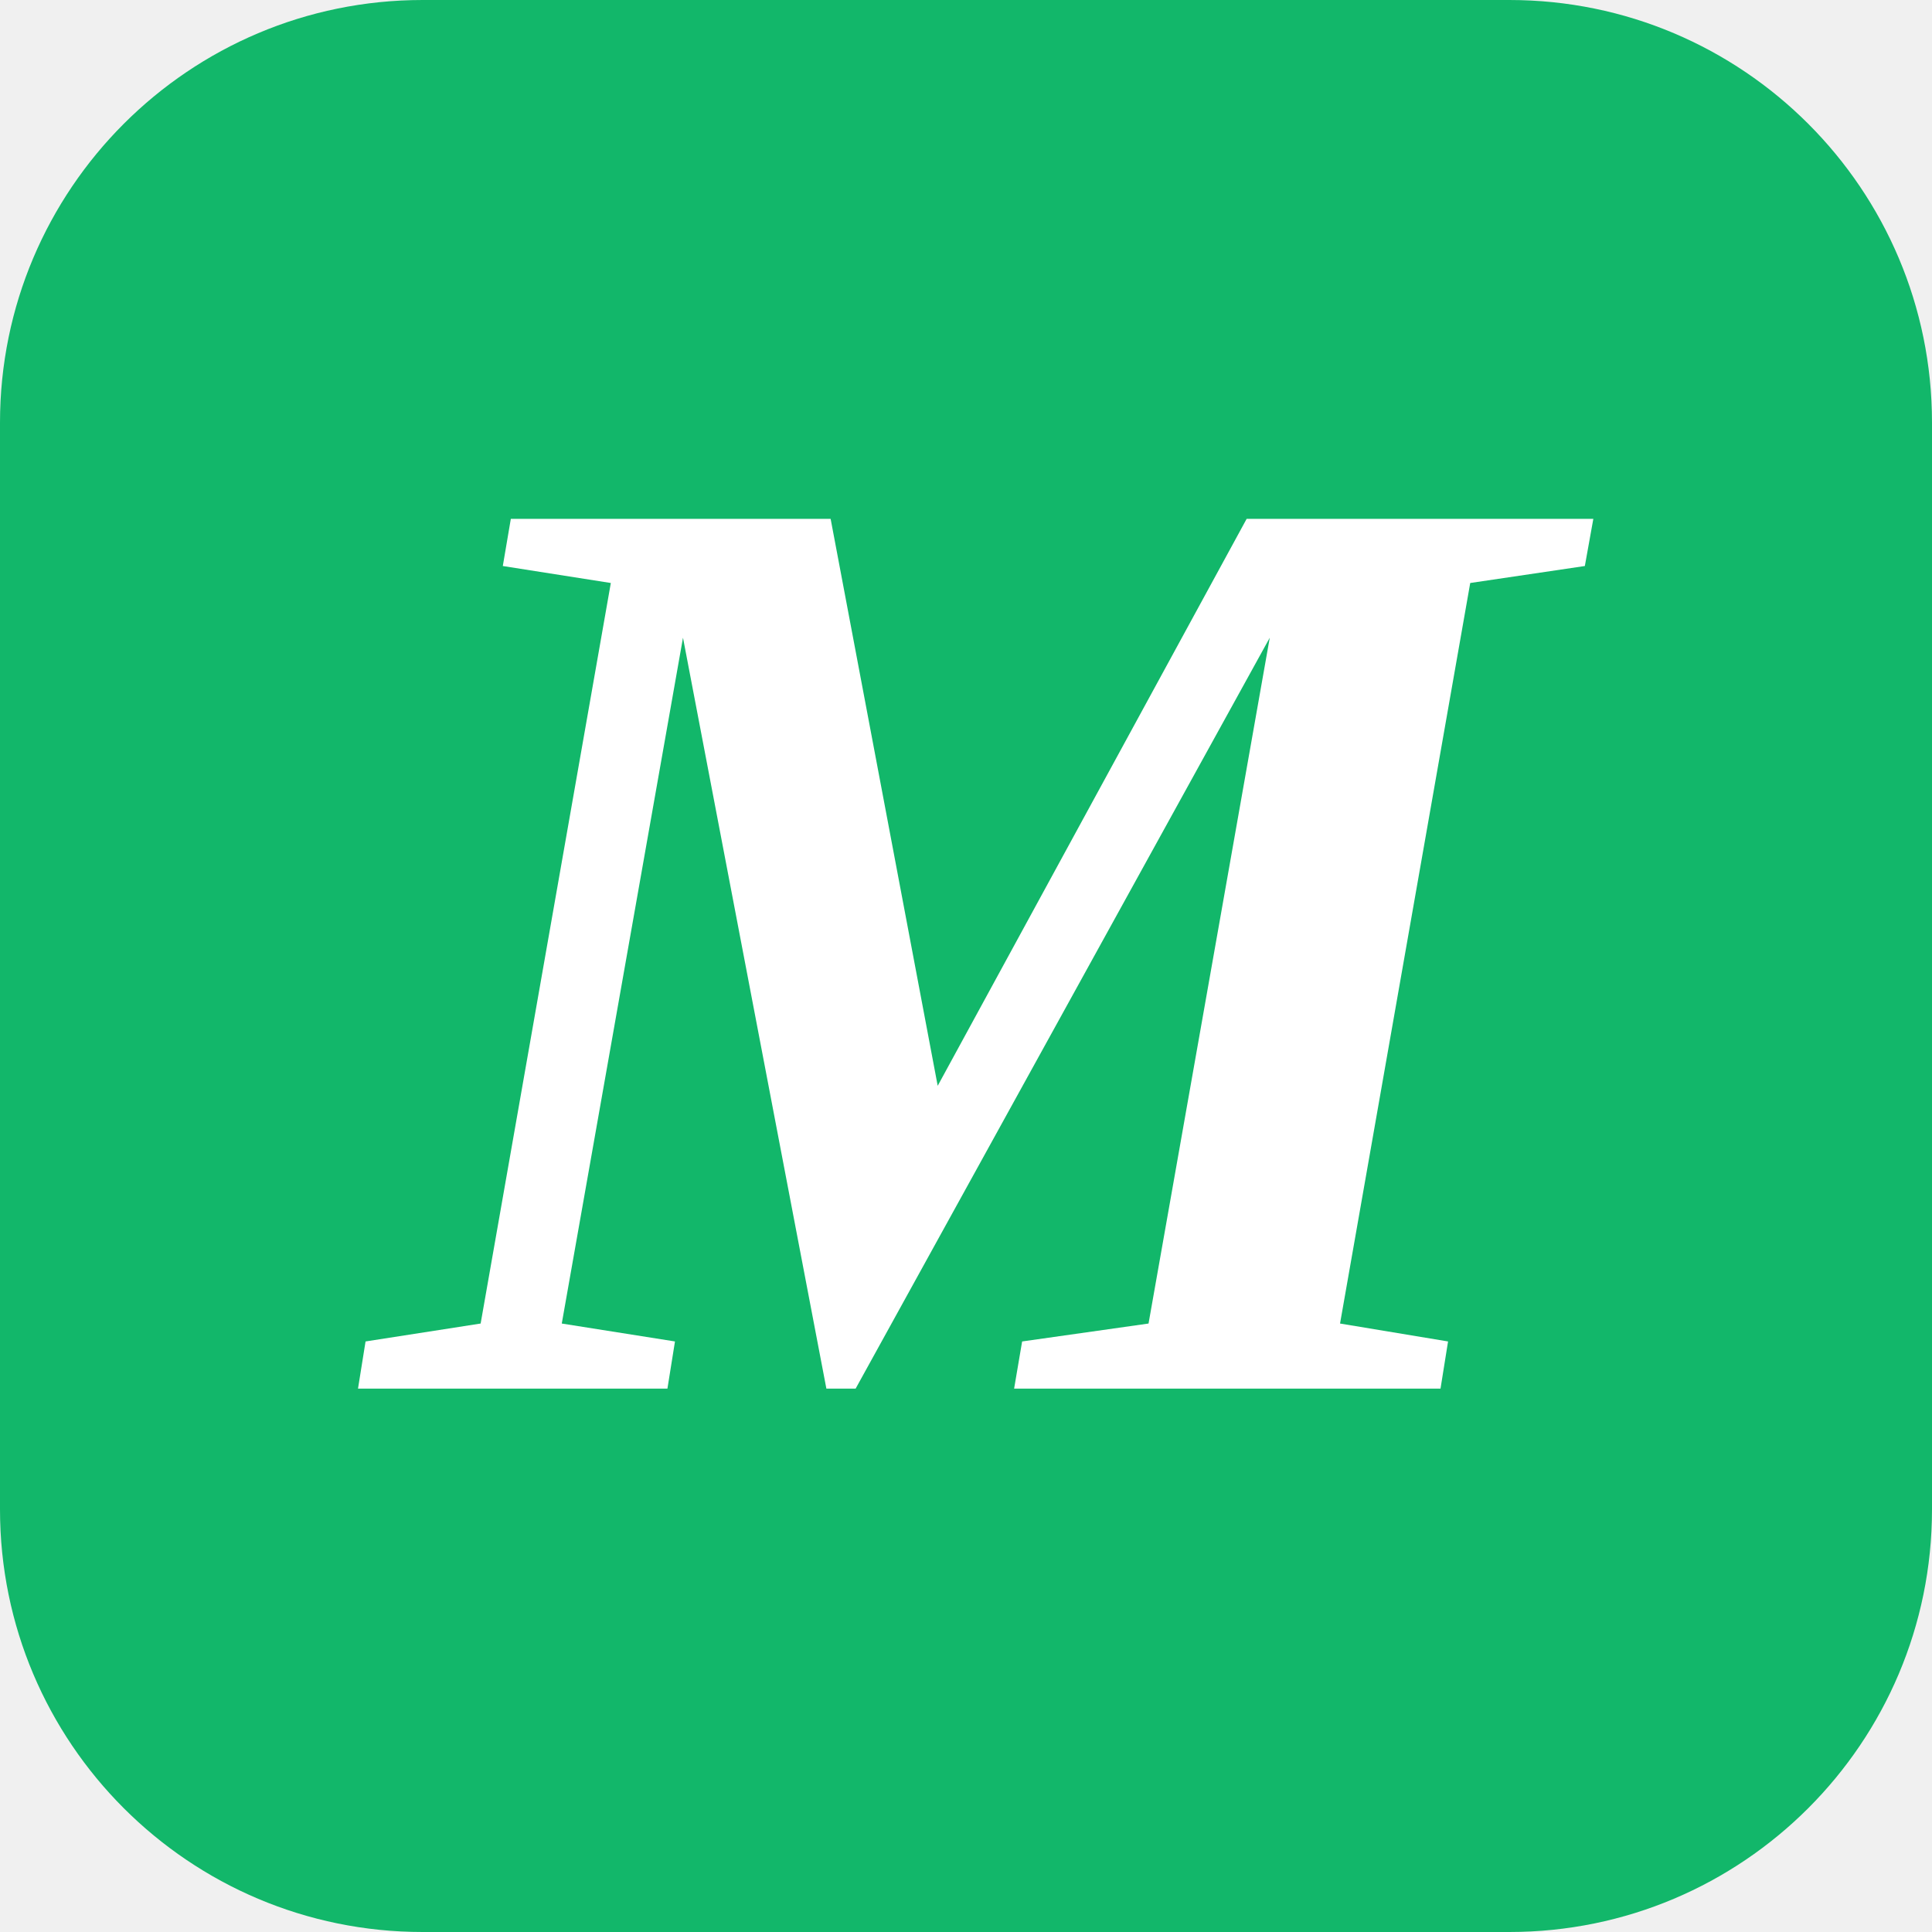
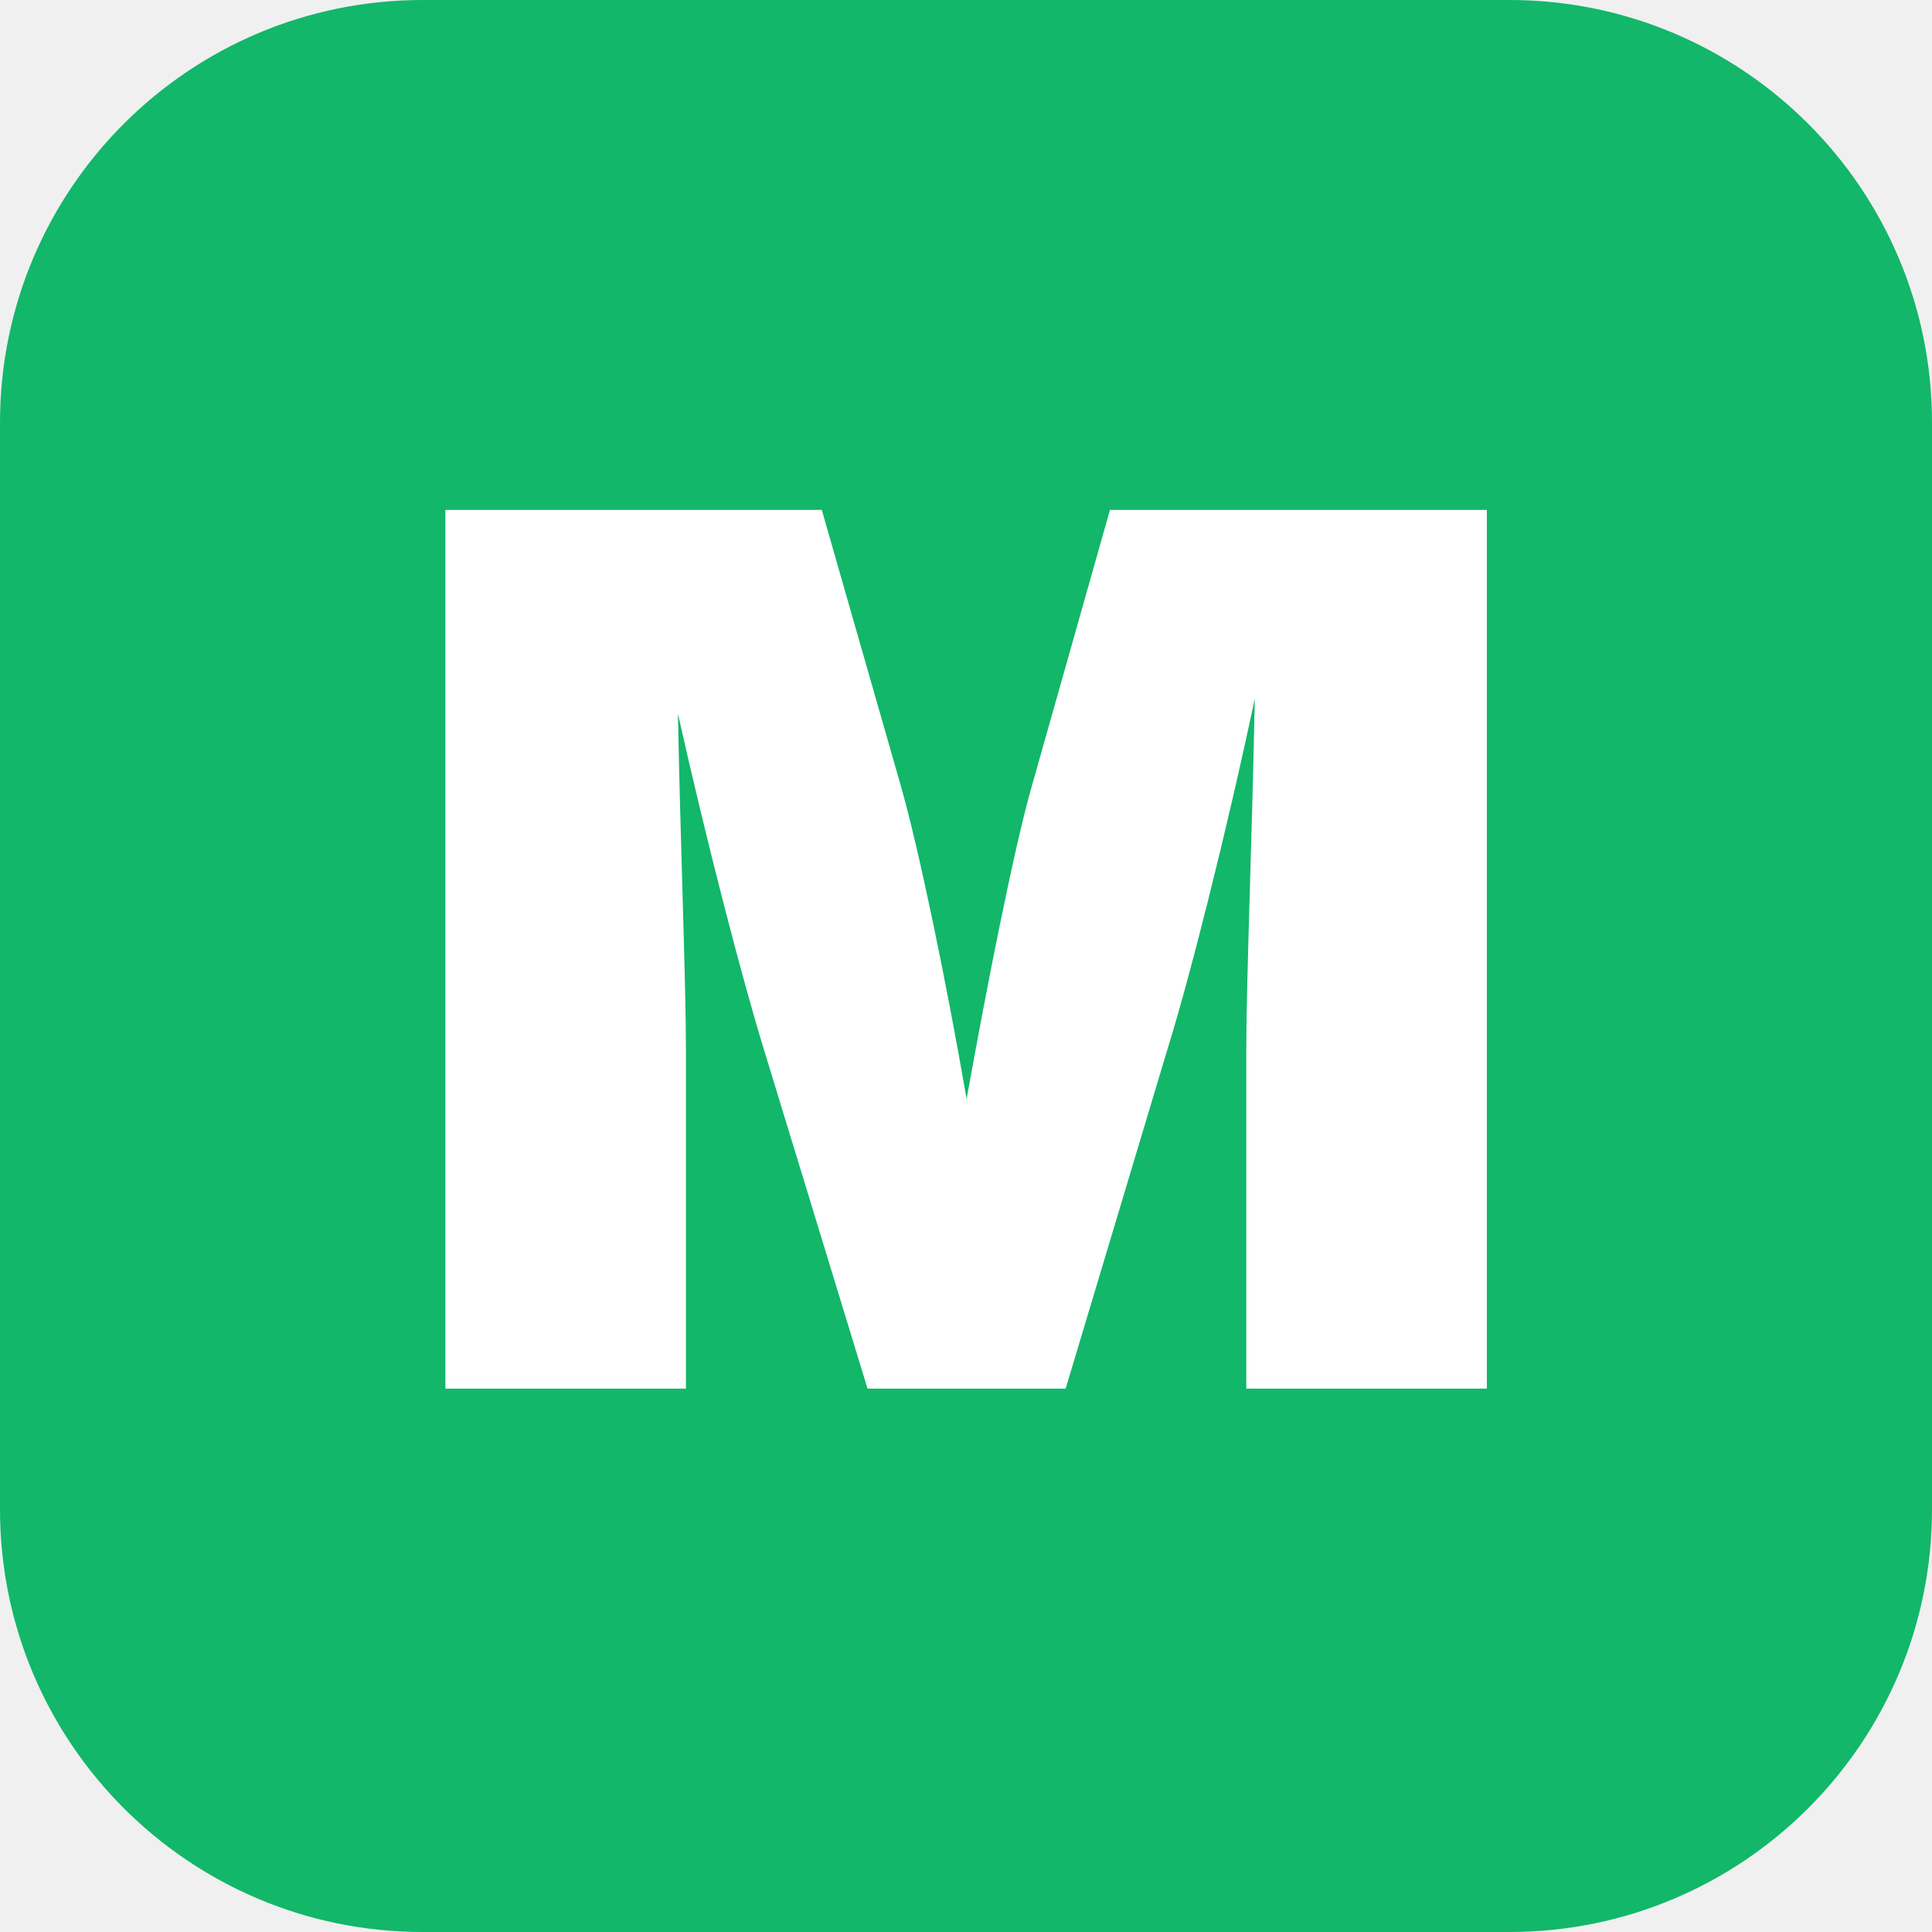
<svg xmlns="http://www.w3.org/2000/svg" viewBox="0 0 64 64" width="64" height="64">
  <rect x="0" y="0" width="64" height="64" rx="14" fill="#12b76a" />
-   <text x="32" y="46" text-anchor="middle" font-family="Newsreader, Georgia, 'Times New Roman', serif" font-style="italic" font-weight="600" font-size="44" fill="#fff">M</text>
+   <text x="32" y="46" text-anchor="middle" font-family="Onest, -apple-system, system-ui, sans-serif" font-weight="900" font-size="40" fill="#fff">M</text>
</svg>
